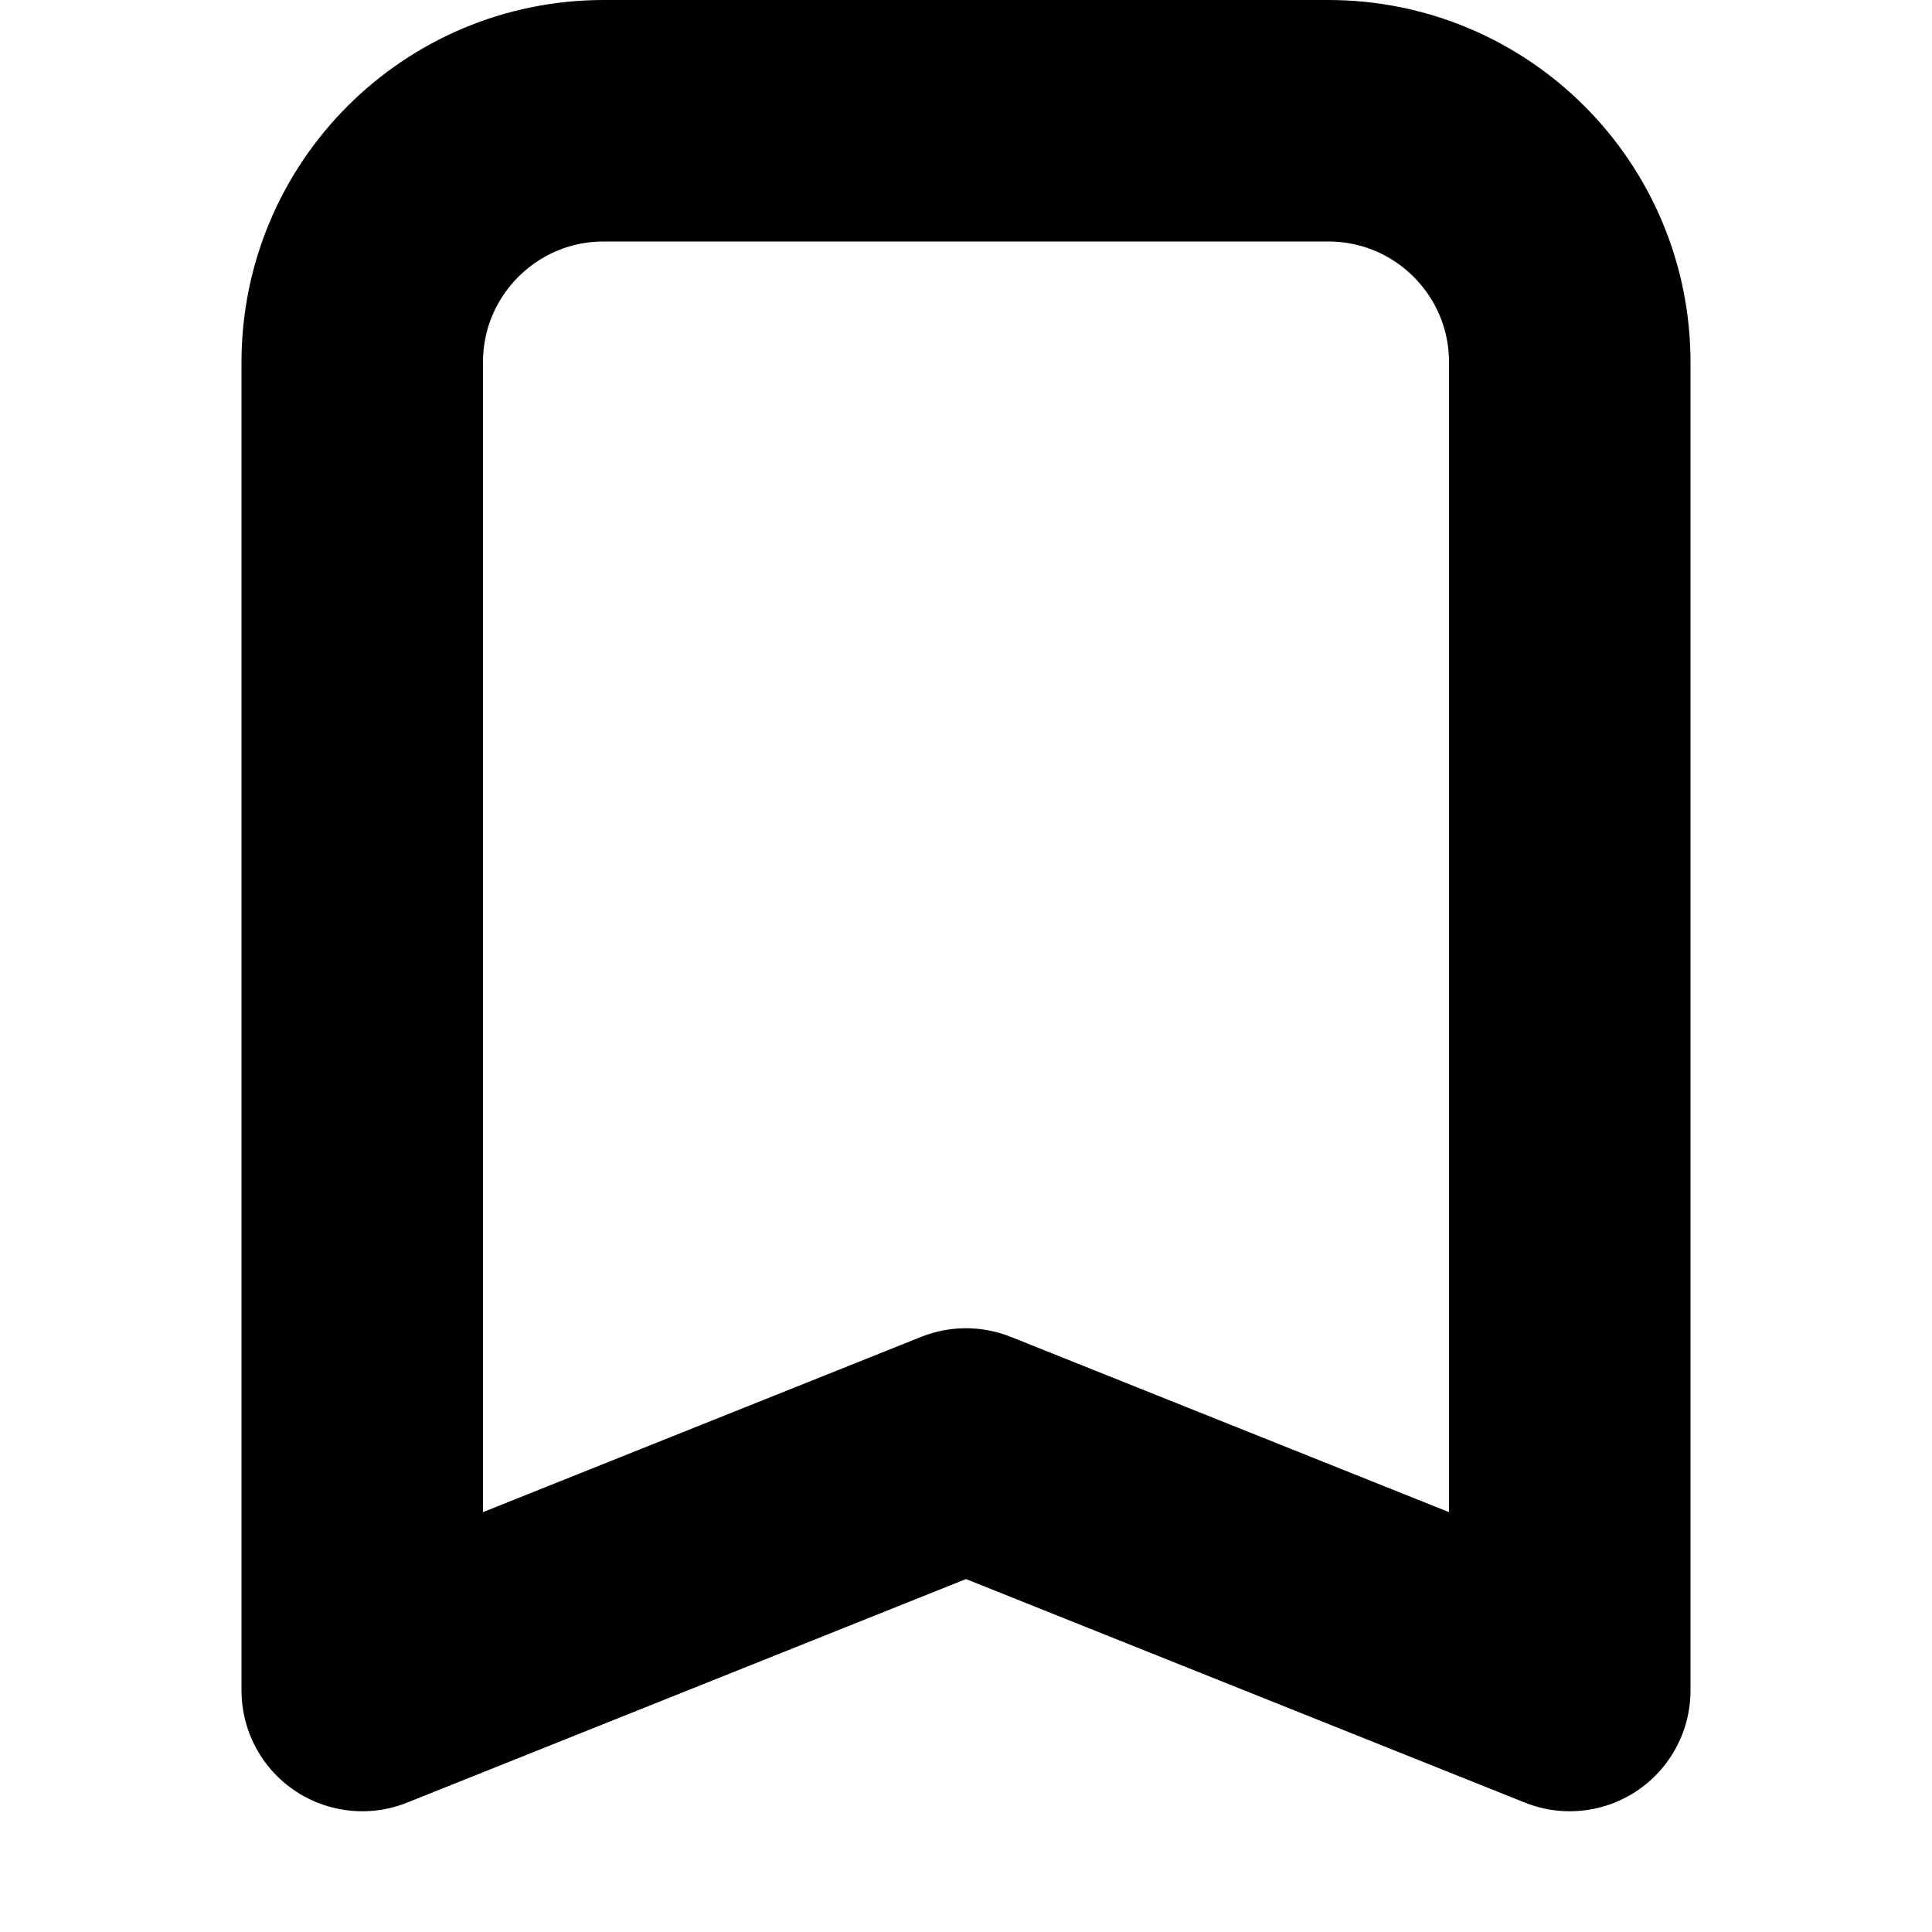
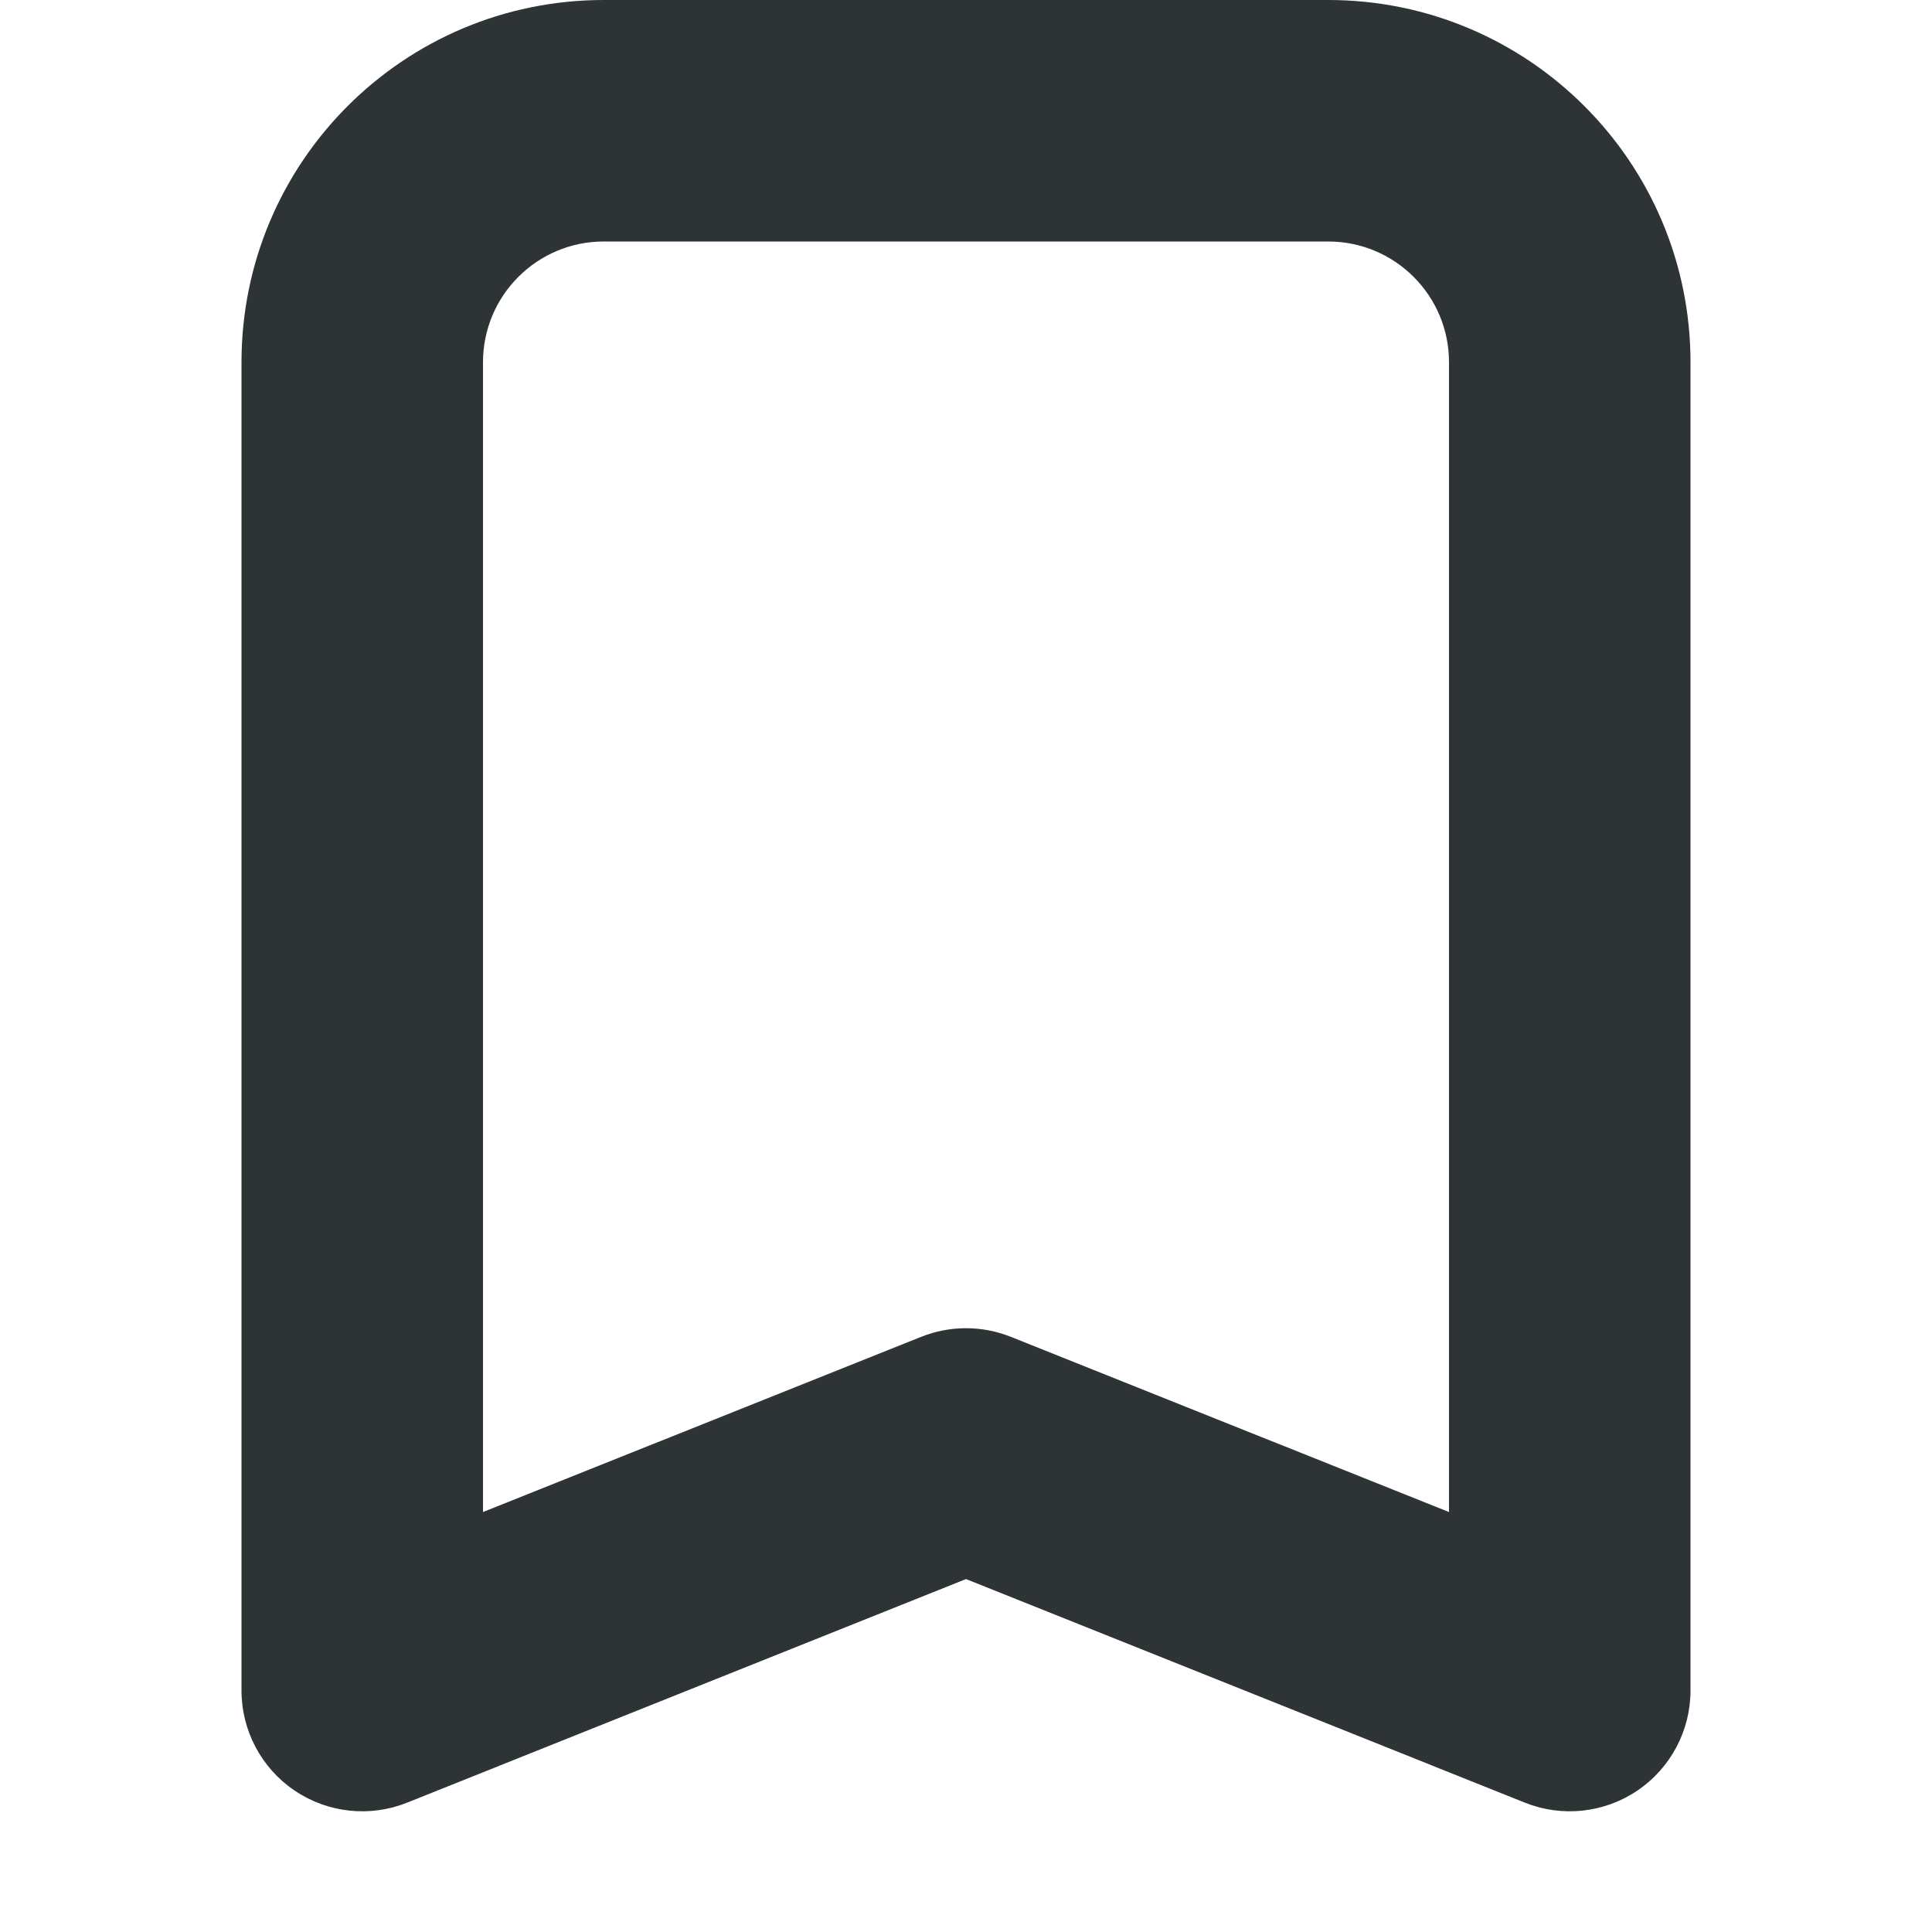
- <svg xmlns="http://www.w3.org/2000/svg" xmlns:ns1="https://www.gtk.org/grappa" ns1:rendering="symbolic" width="16" height="16" ns1:version="1" ns1:state="0" ns1:state-names="outline empty">
-   <path d="M 3 3 L 3 14 L 8 12 L 13 14 L 13 3 C 13 1.895, 12.105 1, 11 1 L 5 1 C 3.895 1, 3 1.895, 3 3 Z" id="bookmark" stroke-width="2" stroke-linecap="round" stroke-linejoin="round" stroke="rgb(0,0,0)" fill="none" ns1:stroke="foreground" class="foreground-stroke transparent-fill" ns1:states="outline" ns1:stroke-minwidth="25%" ns1:stroke-maxwidth="150%">
-     </path>
+ <svg xmlns="http://www.w3.org/2000/svg" height="16" viewBox="0 0 16 16" width="16">
+   <path d="M 2 3 L 2 14 A 1 1 0 0 0 3.371 14.929 L 8 13.077 L 12.629 14.929 A 1 1 0 0 0 14 14 L 14 3 A 3 3 0 0 0 11 0 L 5 0 A 3 3 0 0 0 2 3 Z M 4 3 L 4 12.522 L 7.629 11.071 A 1 1 0 0 1 8.371 11.071 L 12 12.522 L 12 3 A 1 1 0 0 0 11 2 L 5 2 A 1 1 0 0 0 4 3 Z" fill="#2e3436" fill-rule="evenodd" />
</svg>
